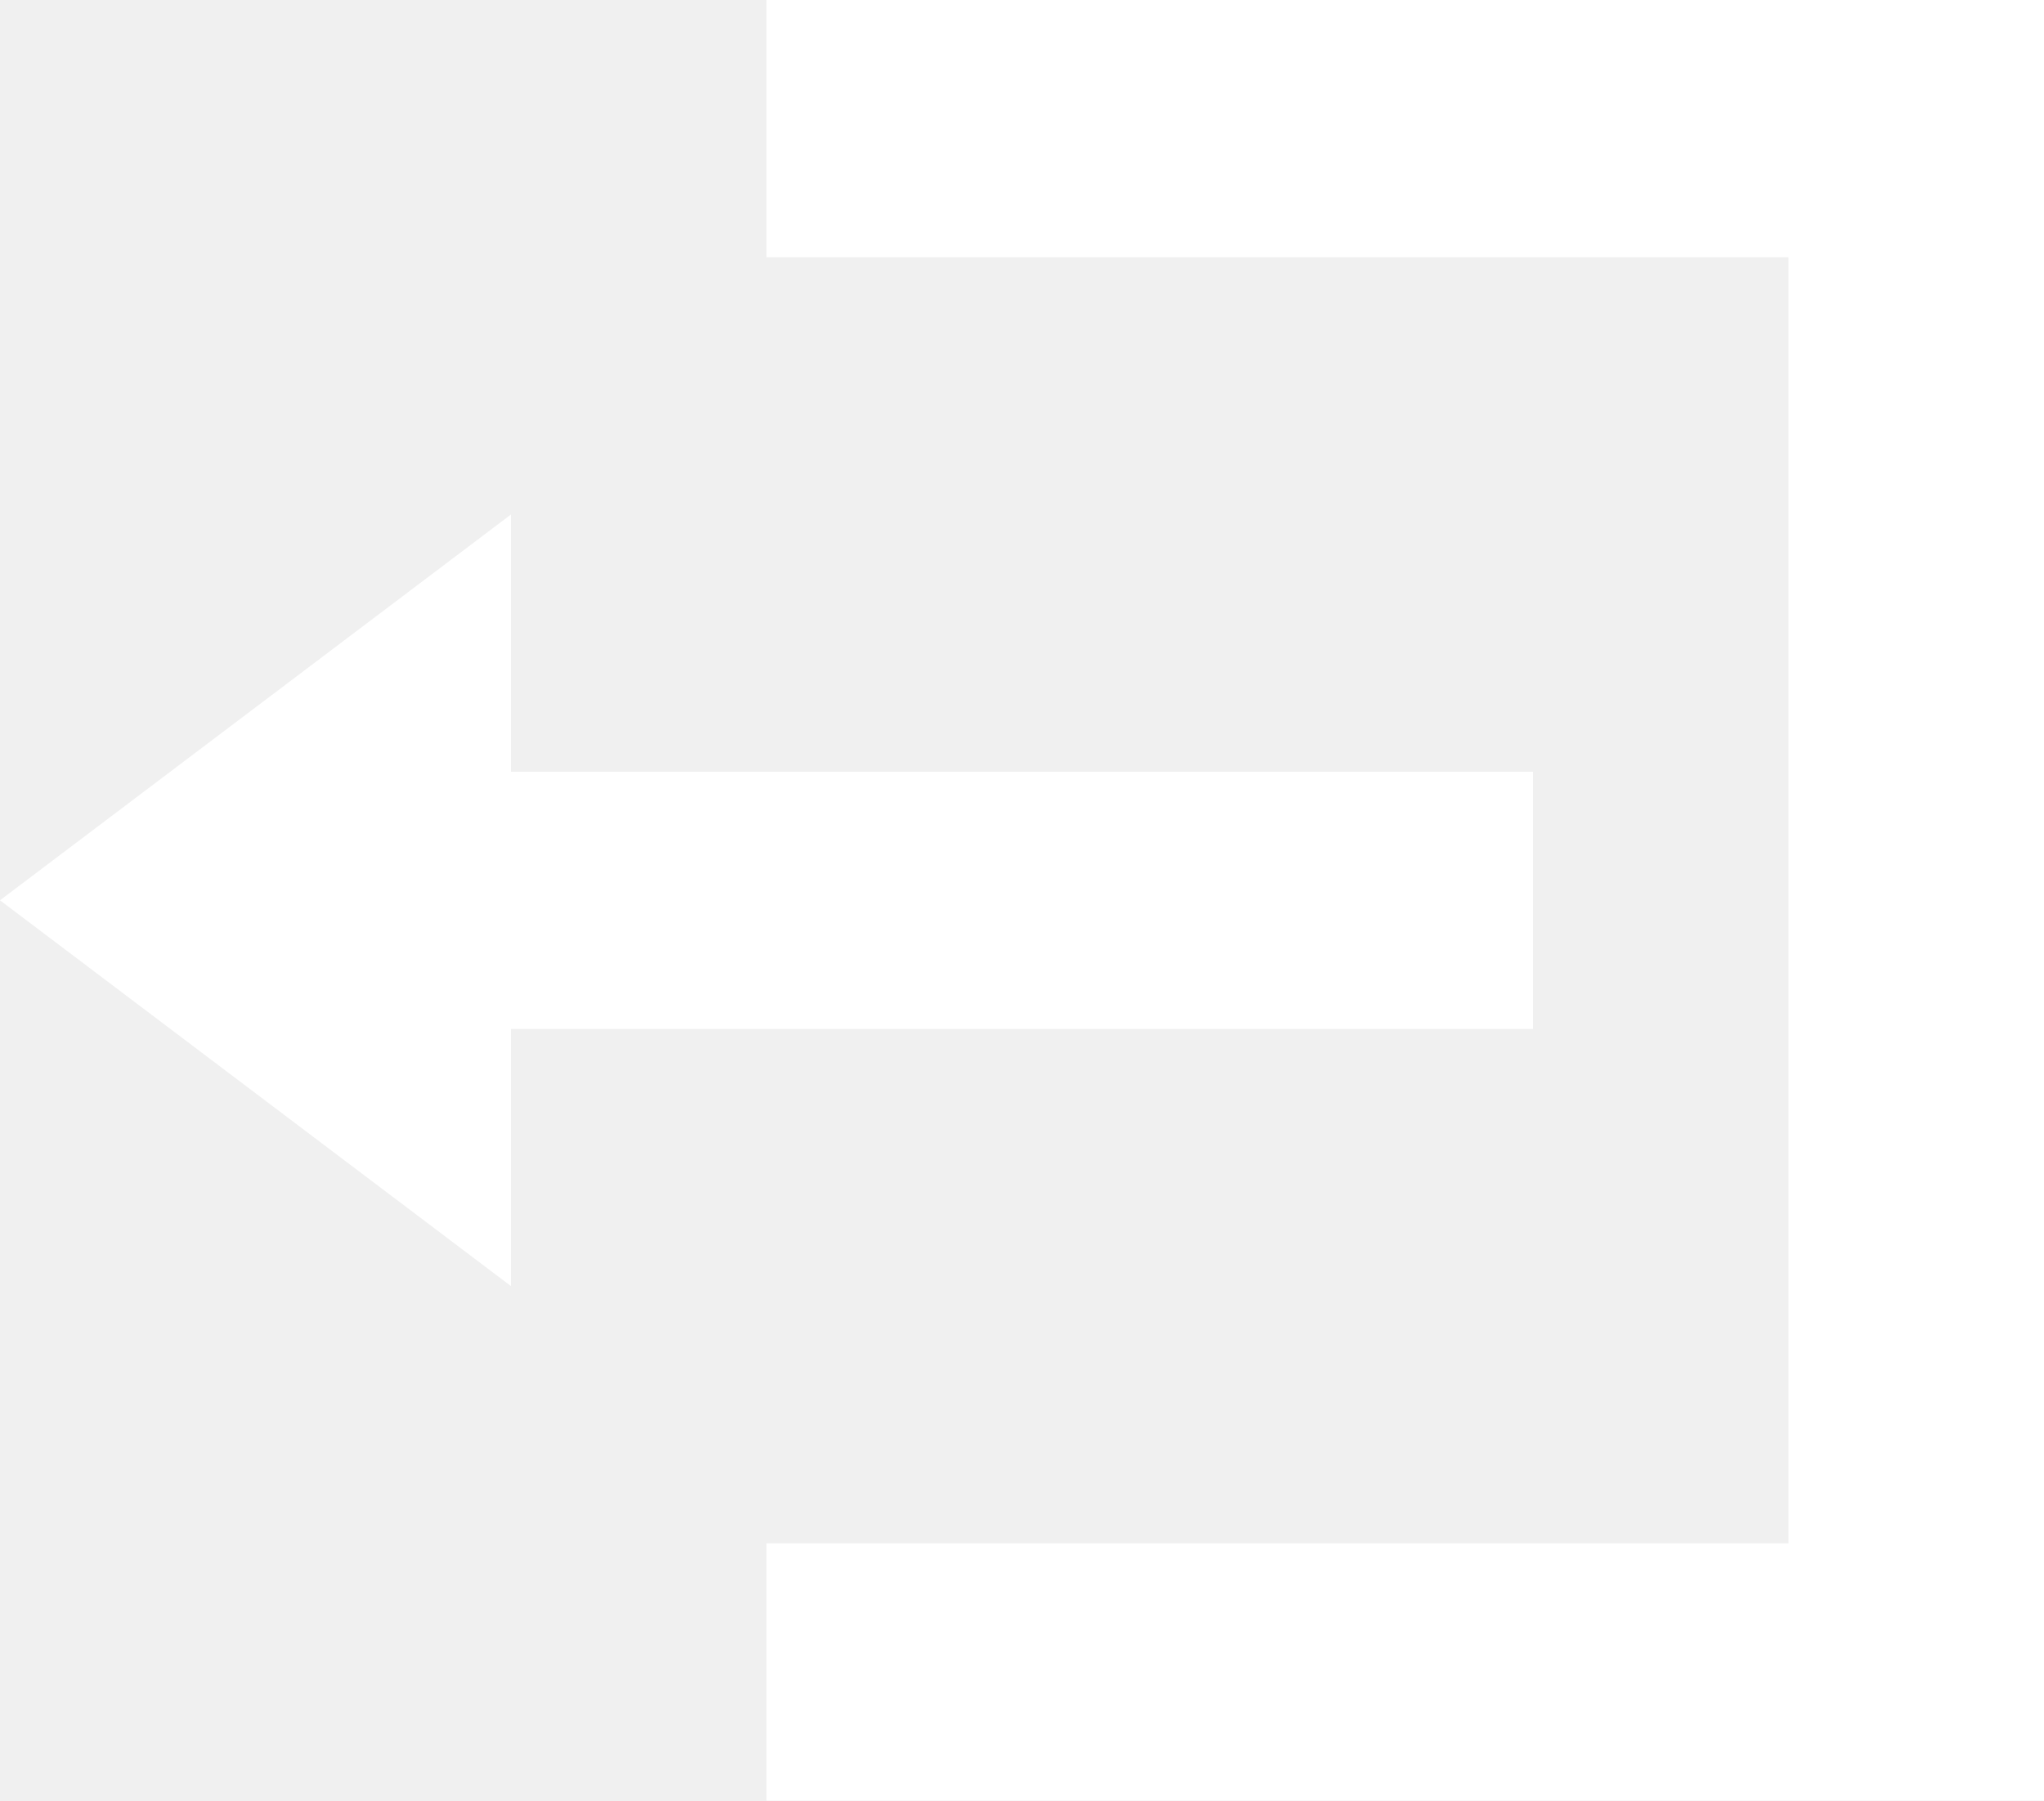
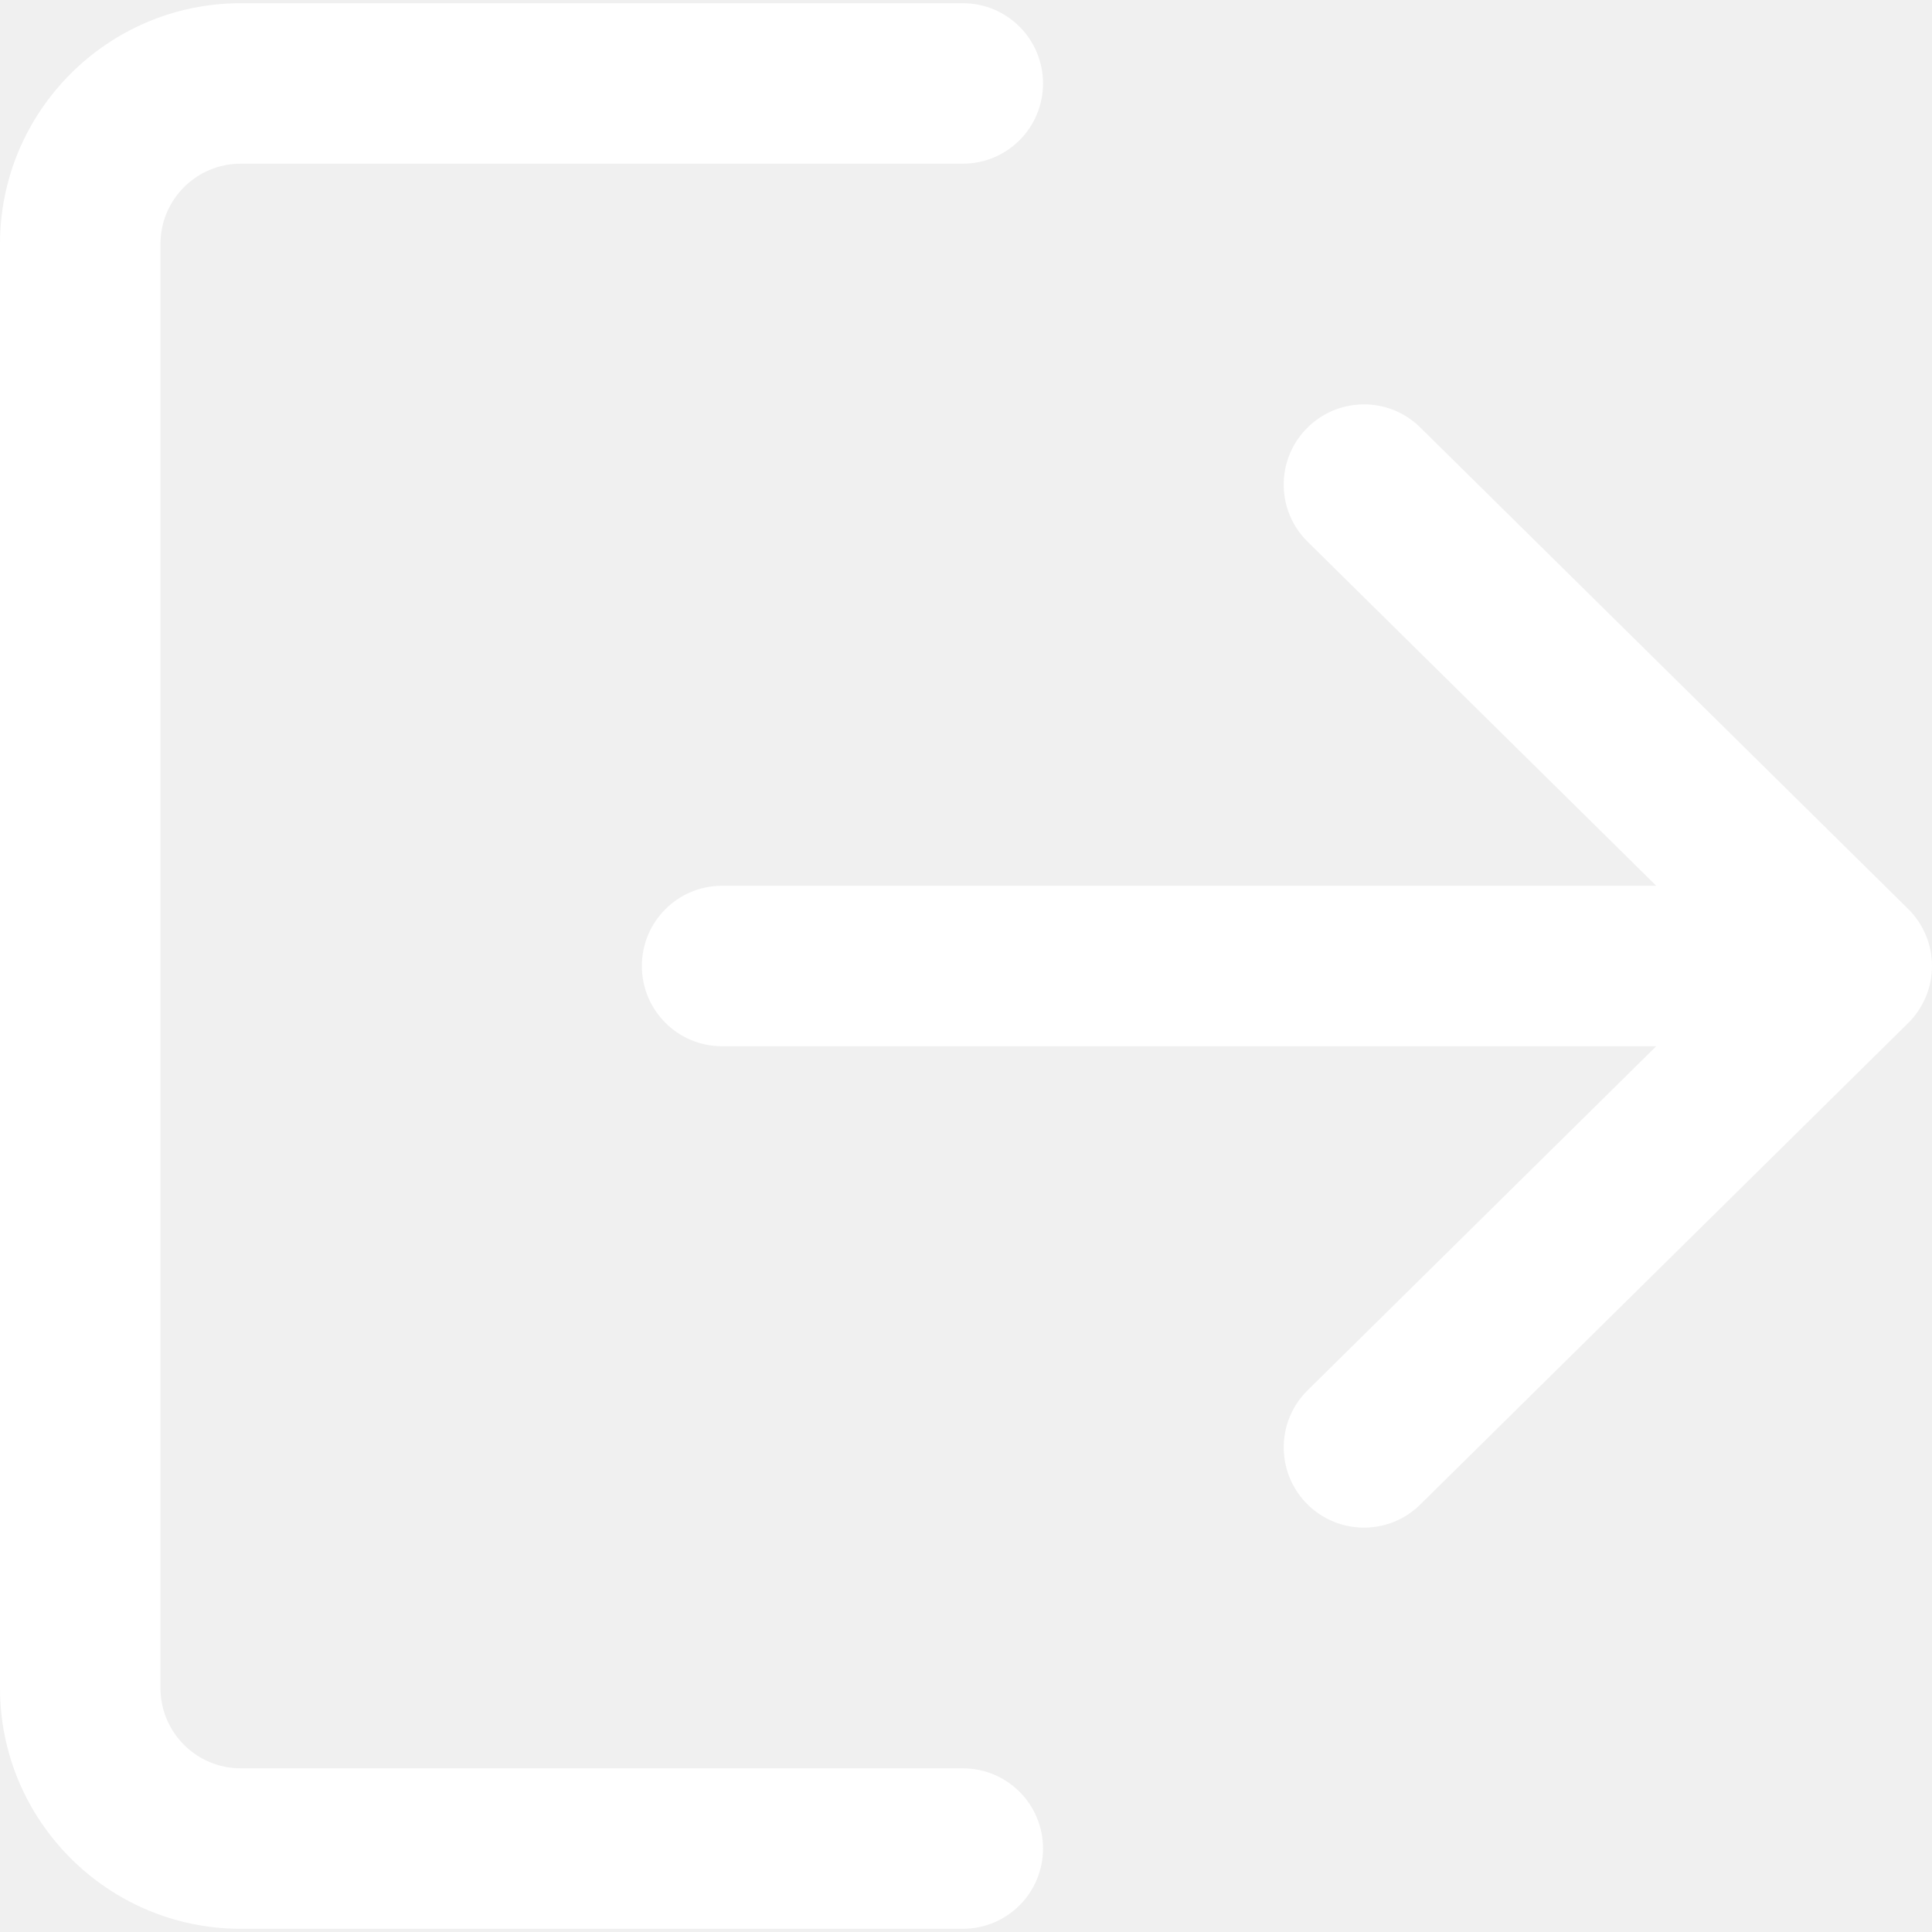
- <svg xmlns="http://www.w3.org/2000/svg" width="22" height="19.382" viewBox="0 0 22 19.382">
-   <path id="Icon_open-account-logout" d="M8.25,0V2.769h11V16.613h-11v2.769H22V0ZM5.5,5.538,0,9.691l5.5,4.153V11.076h11V8.307H5.5Z" fill="#fff" />
+ <svg xmlns="http://www.w3.org/2000/svg" version="1.1" width="512" height="512" x="0" y="0" viewBox="0 0 512 512" style="enable-background:new 0 0 512 512" xml:space="preserve">
+   <g>
+     <g>
+       <g>
+         <path d="M255.15,468.625H63.787c-11.737,0-21.262-9.526-21.262-21.262V64.638c0-11.737,9.526-21.262,21.262-21.262H255.15    c11.758,0,21.262-9.504,21.262-21.262S266.908,0.85,255.15,0.85H63.787C28.619,0.85,0,29.47,0,64.638v382.724    c0,35.168,28.619,63.787,63.787,63.787H255.15c11.758,0,21.262-9.504,21.262-21.262    C276.412,478.129,266.908,468.625,255.15,468.625z" fill="#ffffff" data-original="#000000" style="" />
+       </g>
+     </g>
+     <g>
+       <g>
+         <path d="M505.664,240.861L376.388,113.286c-8.335-8.25-21.815-8.143-30.065,0.213s-8.165,21.815,0.213,30.065l92.385,91.173    H191.362c-11.758,0-21.262,9.504-21.262,21.262c0,11.758,9.504,21.263,21.262,21.263h247.559l-92.385,91.173    c-8.377,8.25-8.441,21.709-0.213,30.065c4.167,4.21,9.653,6.336,15.139,6.336c5.401,0,10.801-2.041,14.926-6.124l129.276-127.575    c4.04-3.997,6.336-9.441,6.336-15.139C512,250.302,509.725,244.88,505.664,240.861z" fill="#ffffff" data-original="#000000" style="" />
+       </g>
+     </g>
+     <g>
+ </g>
+     <g>
+ </g>
+     <g>
+ </g>
+     <g>
+ </g>
+     <g>
+ </g>
+     <g>
+ </g>
+     <g>
+ </g>
+     <g>
+ </g>
+     <g>
+ </g>
+     <g>
+ </g>
+     <g>
+ </g>
+     <g>
+ </g>
+     <g>
+ </g>
+     <g>
+ </g>
+     <g>
+ </g>
+   </g>
</svg>
